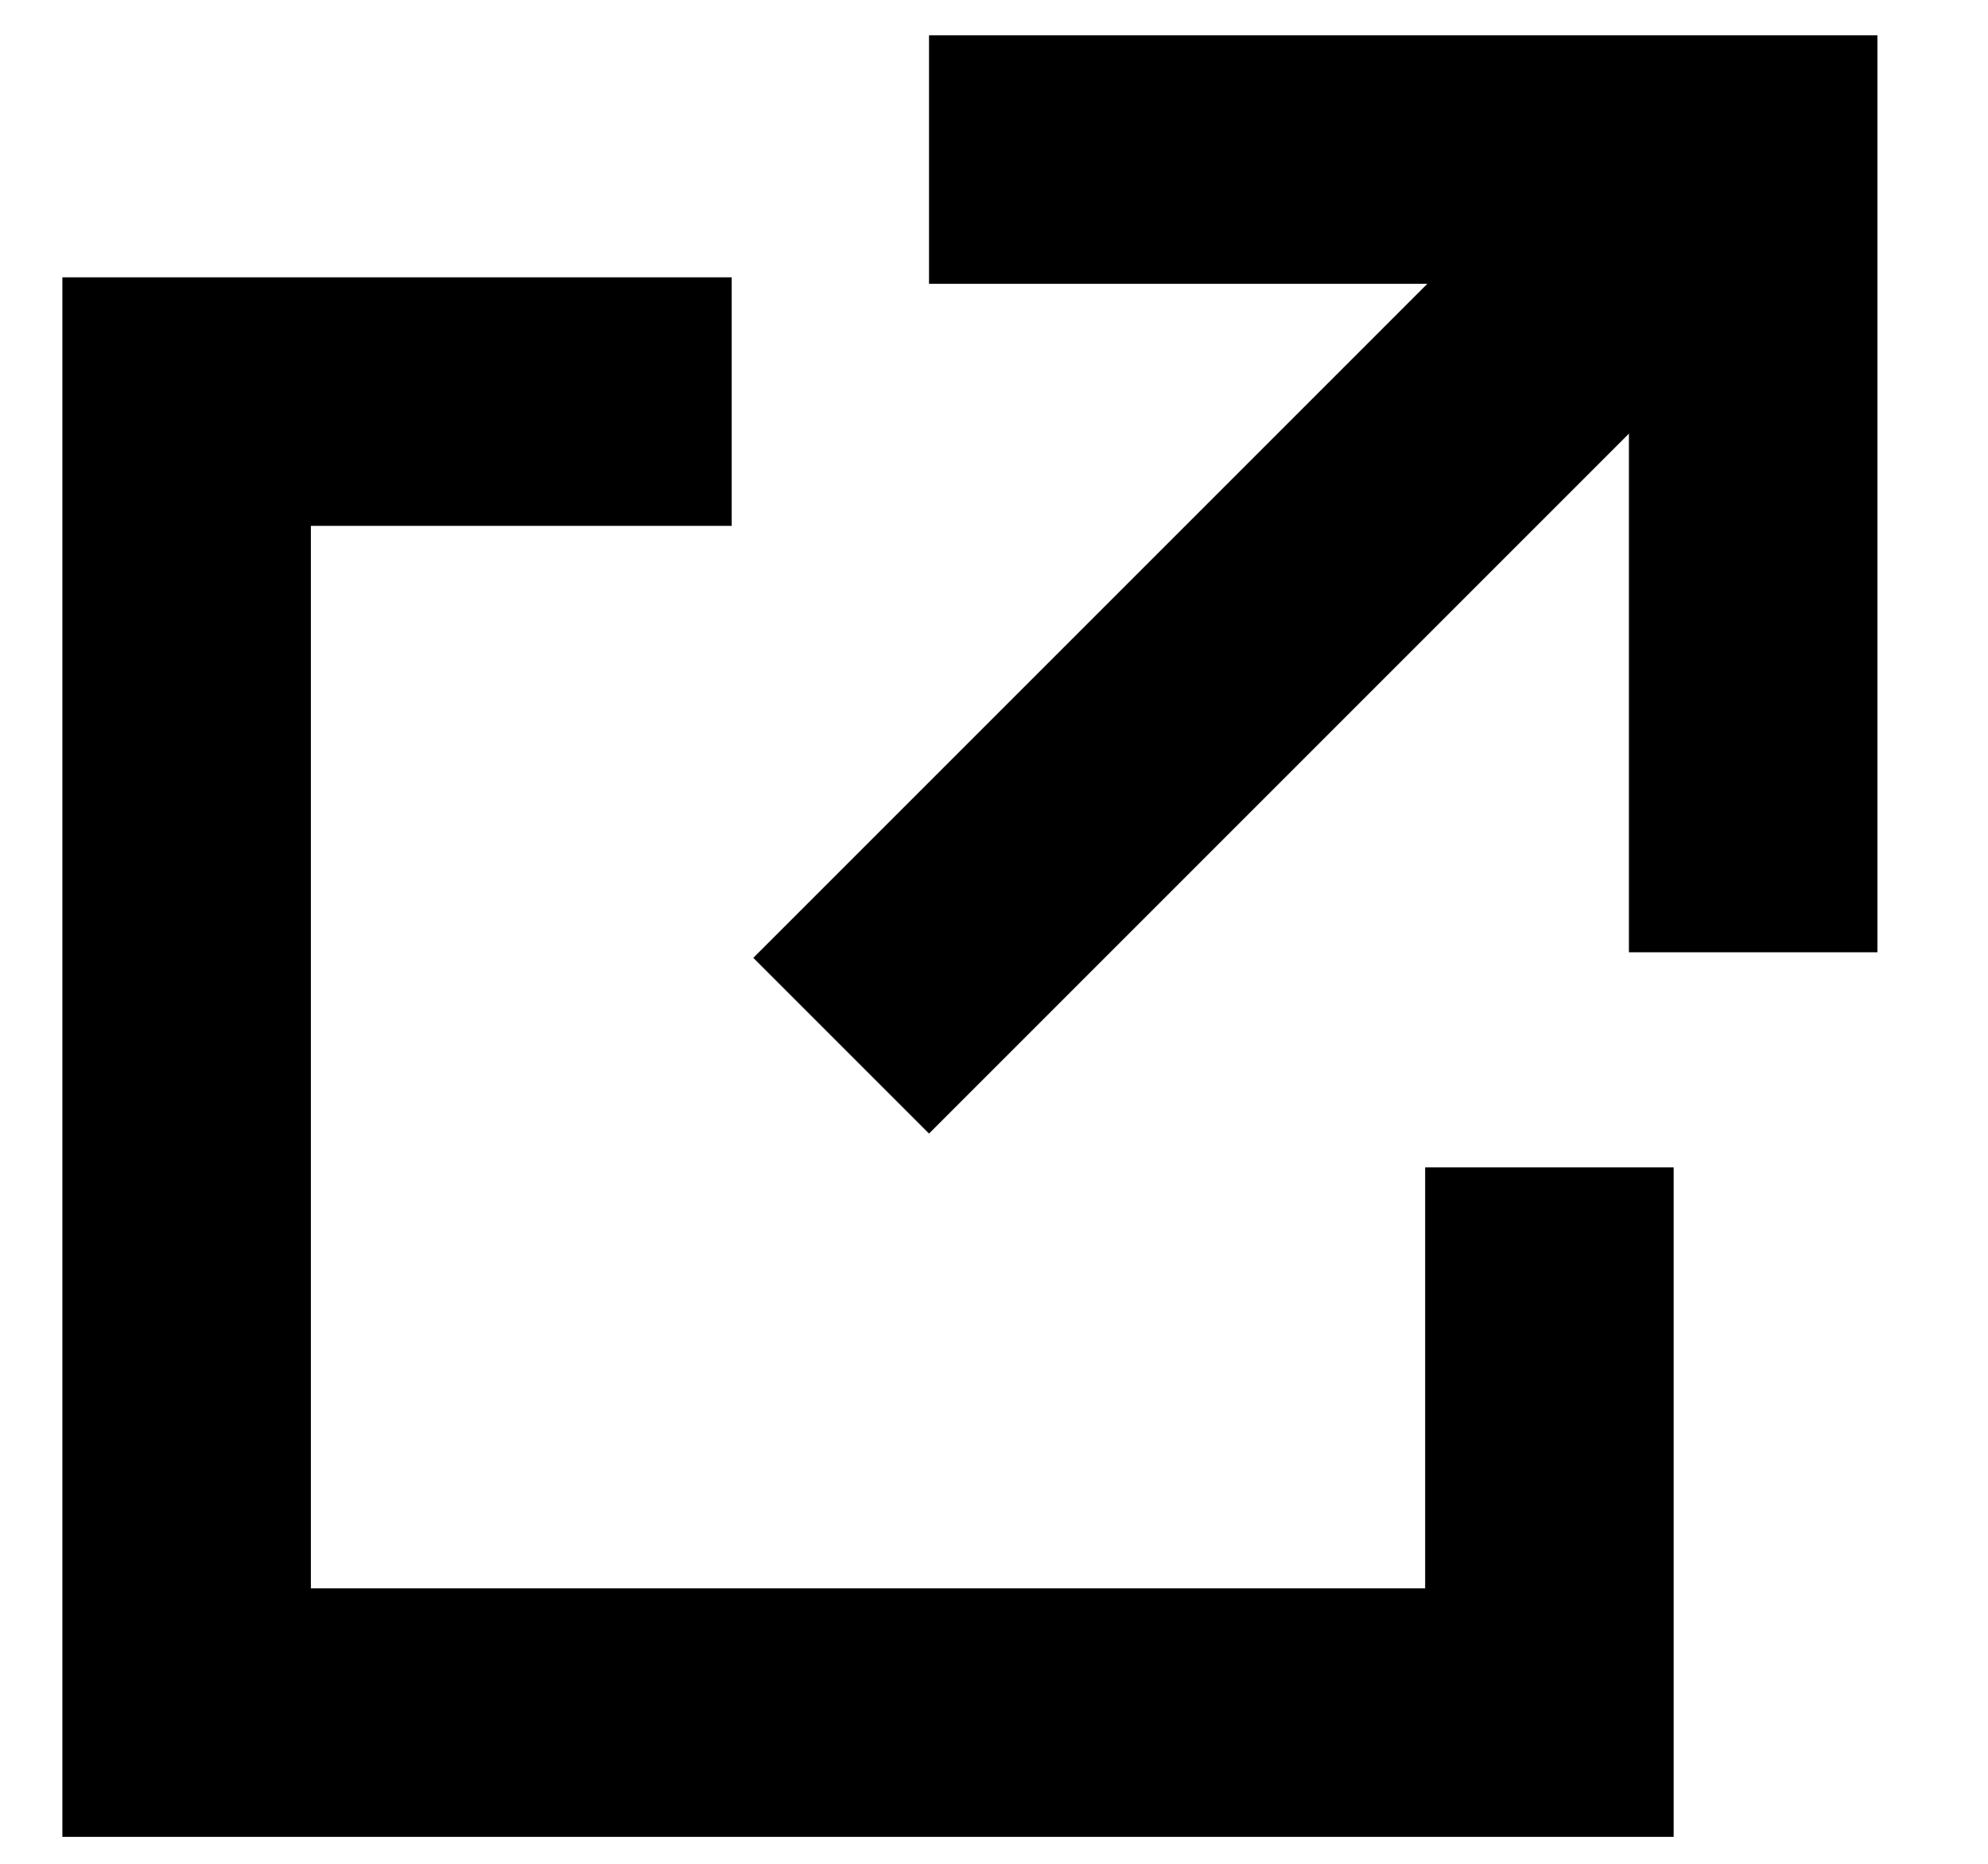
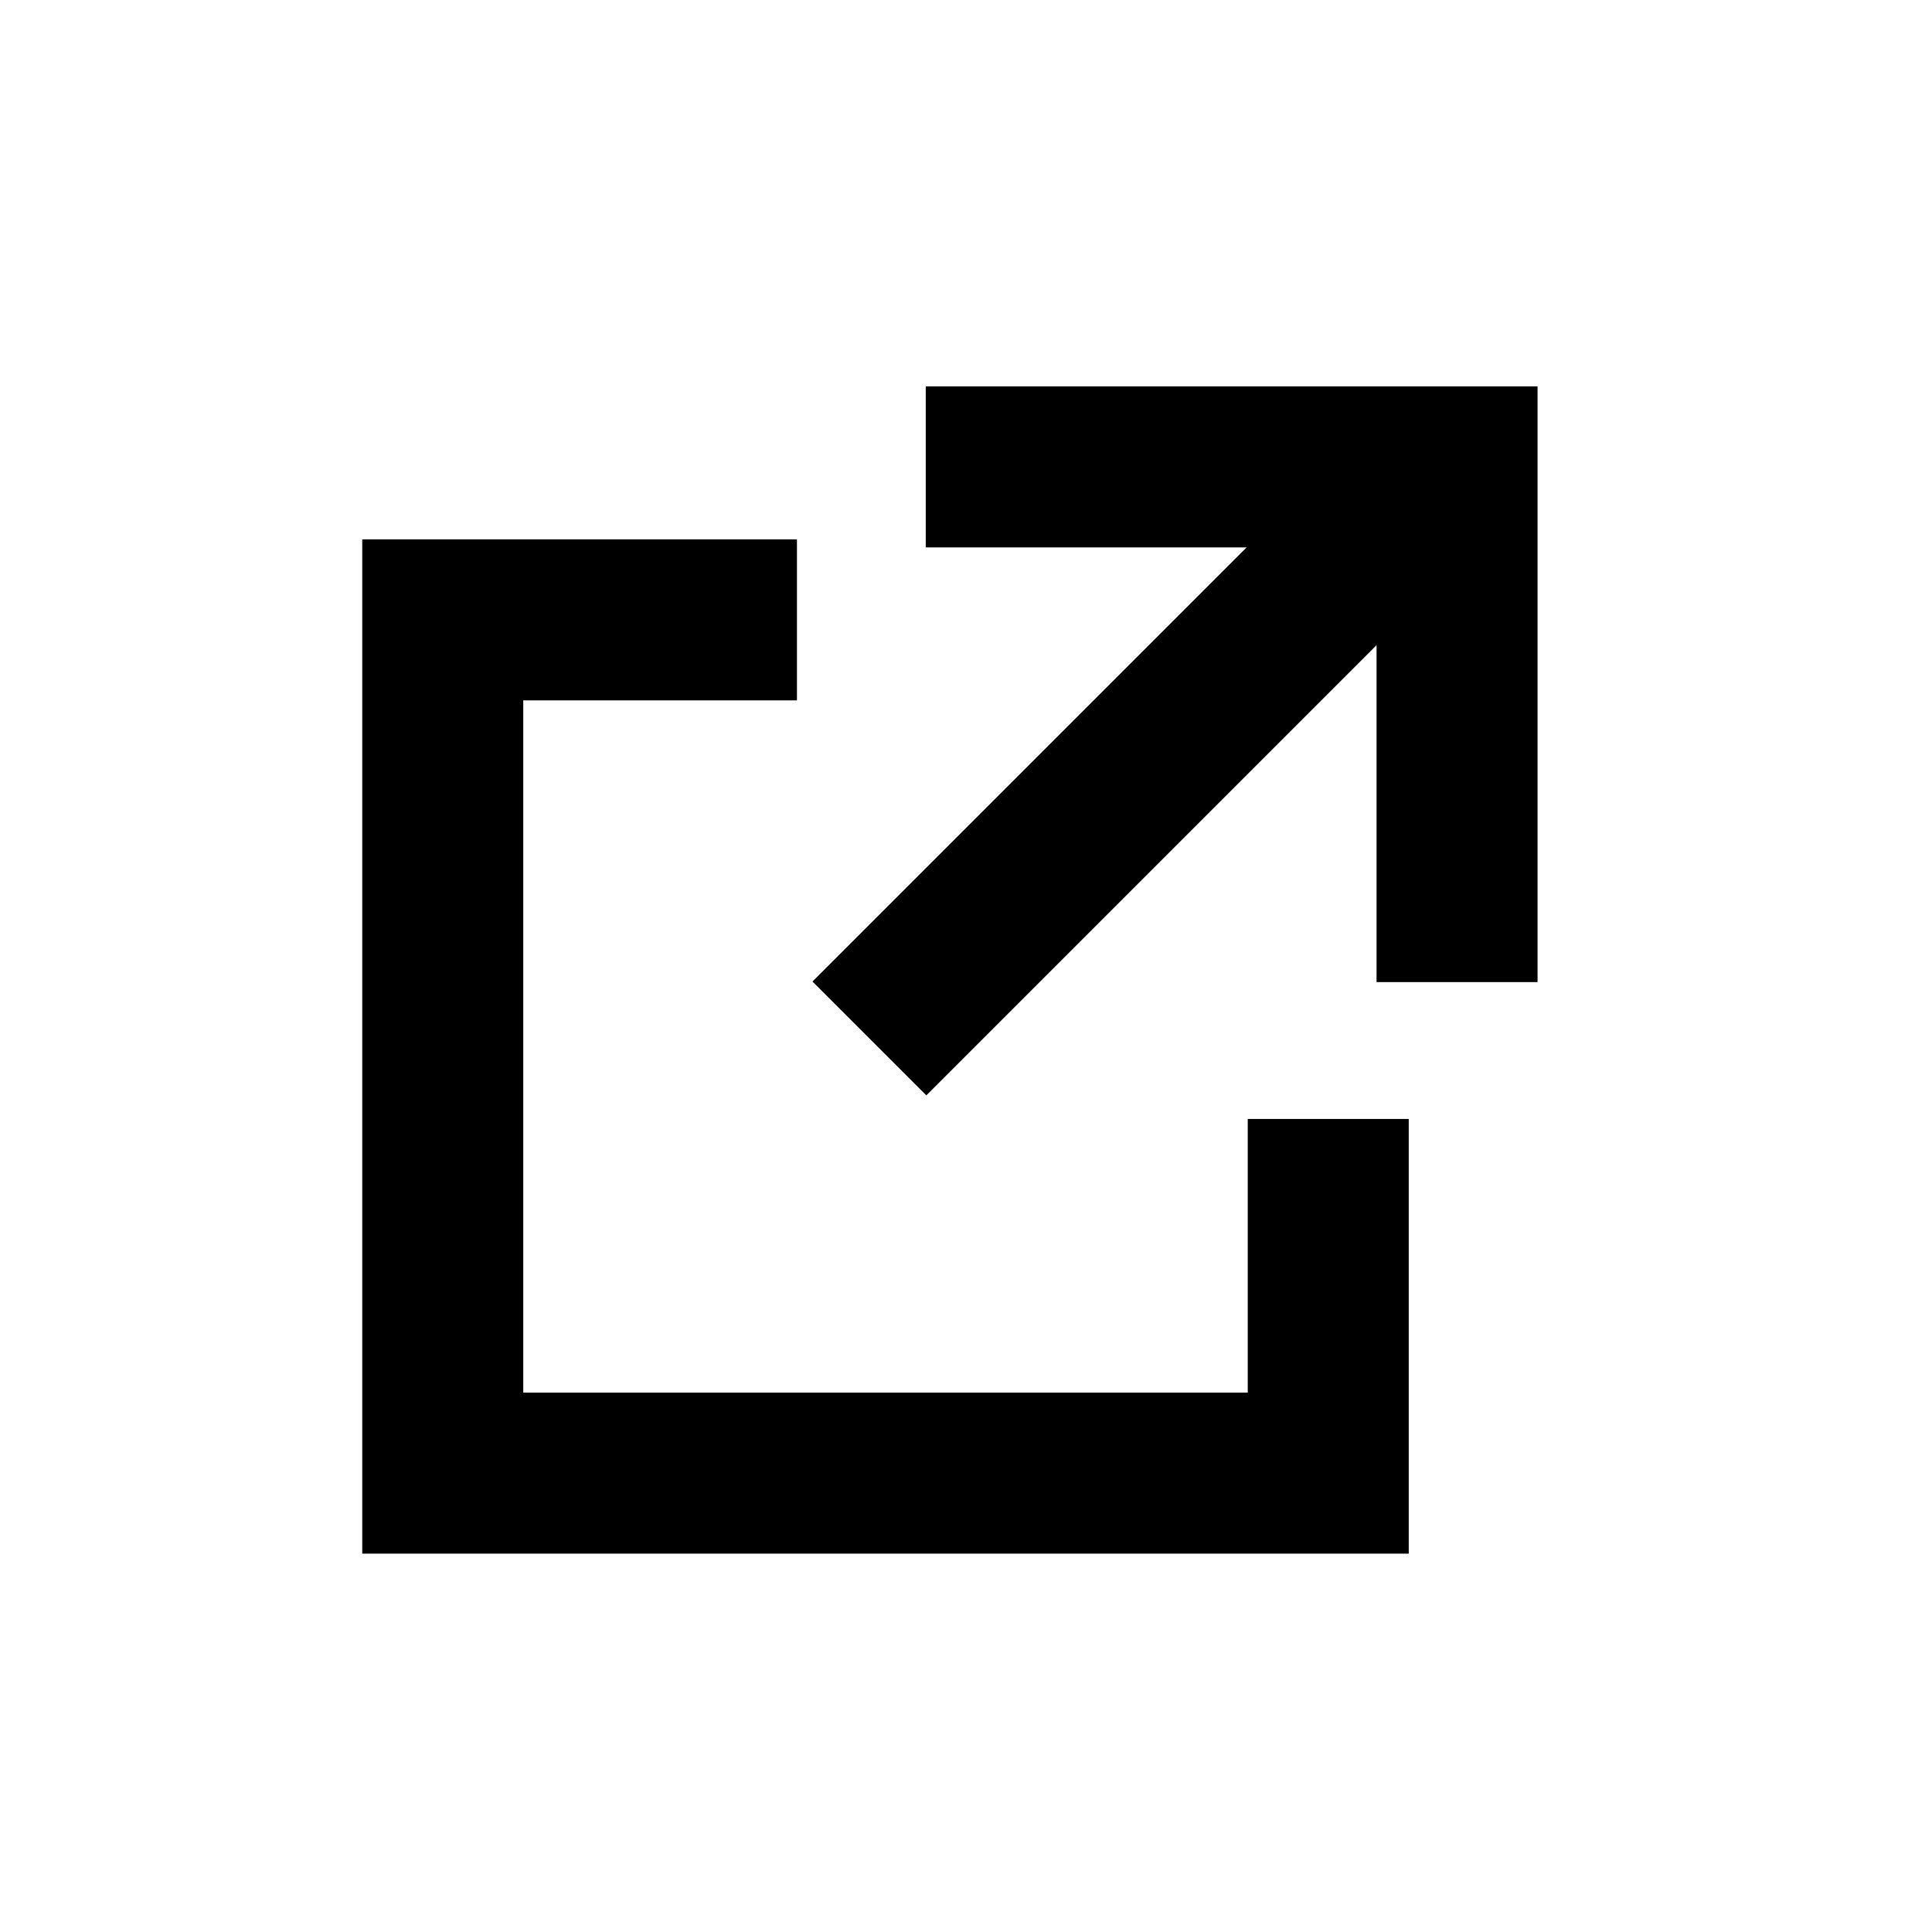
- <svg xmlns="http://www.w3.org/2000/svg" width="16" height="15" viewBox="0 0 16 15" fill="none">
-   <path d="M5.889 3.232C4.81 3.232 3.173 3.232 1.502 3.232V13.783H12.47C12.47 12.028 12.47 10.127 12.47 9.395" stroke="black" stroke-width="2" />
-   <path d="M14.11 7.664L14.11 1.284L7.477 1.284" stroke="black" stroke-width="2" />
-   <line x1="6.77" y1="8.416" x2="13.403" y2="1.783" stroke="black" stroke-width="2" />
+ <svg xmlns="http://www.w3.org/2000/svg" enable-background="new 0 0 24 24" viewBox="0 0 24 24">
+   <g fill="none" stroke="#000" stroke-width="2">
+     <path d="m9.9 7.7c-1.1 0-2.7 0-4.4 0v10.6h11c0-1.8 0-3.7 0-4.4" />
+     <path d="m18.1 12.2v-6.4h-6.6" />
+     <path d="m10.8 12.9 6.6-6.6" />
+   </g>
</svg>
